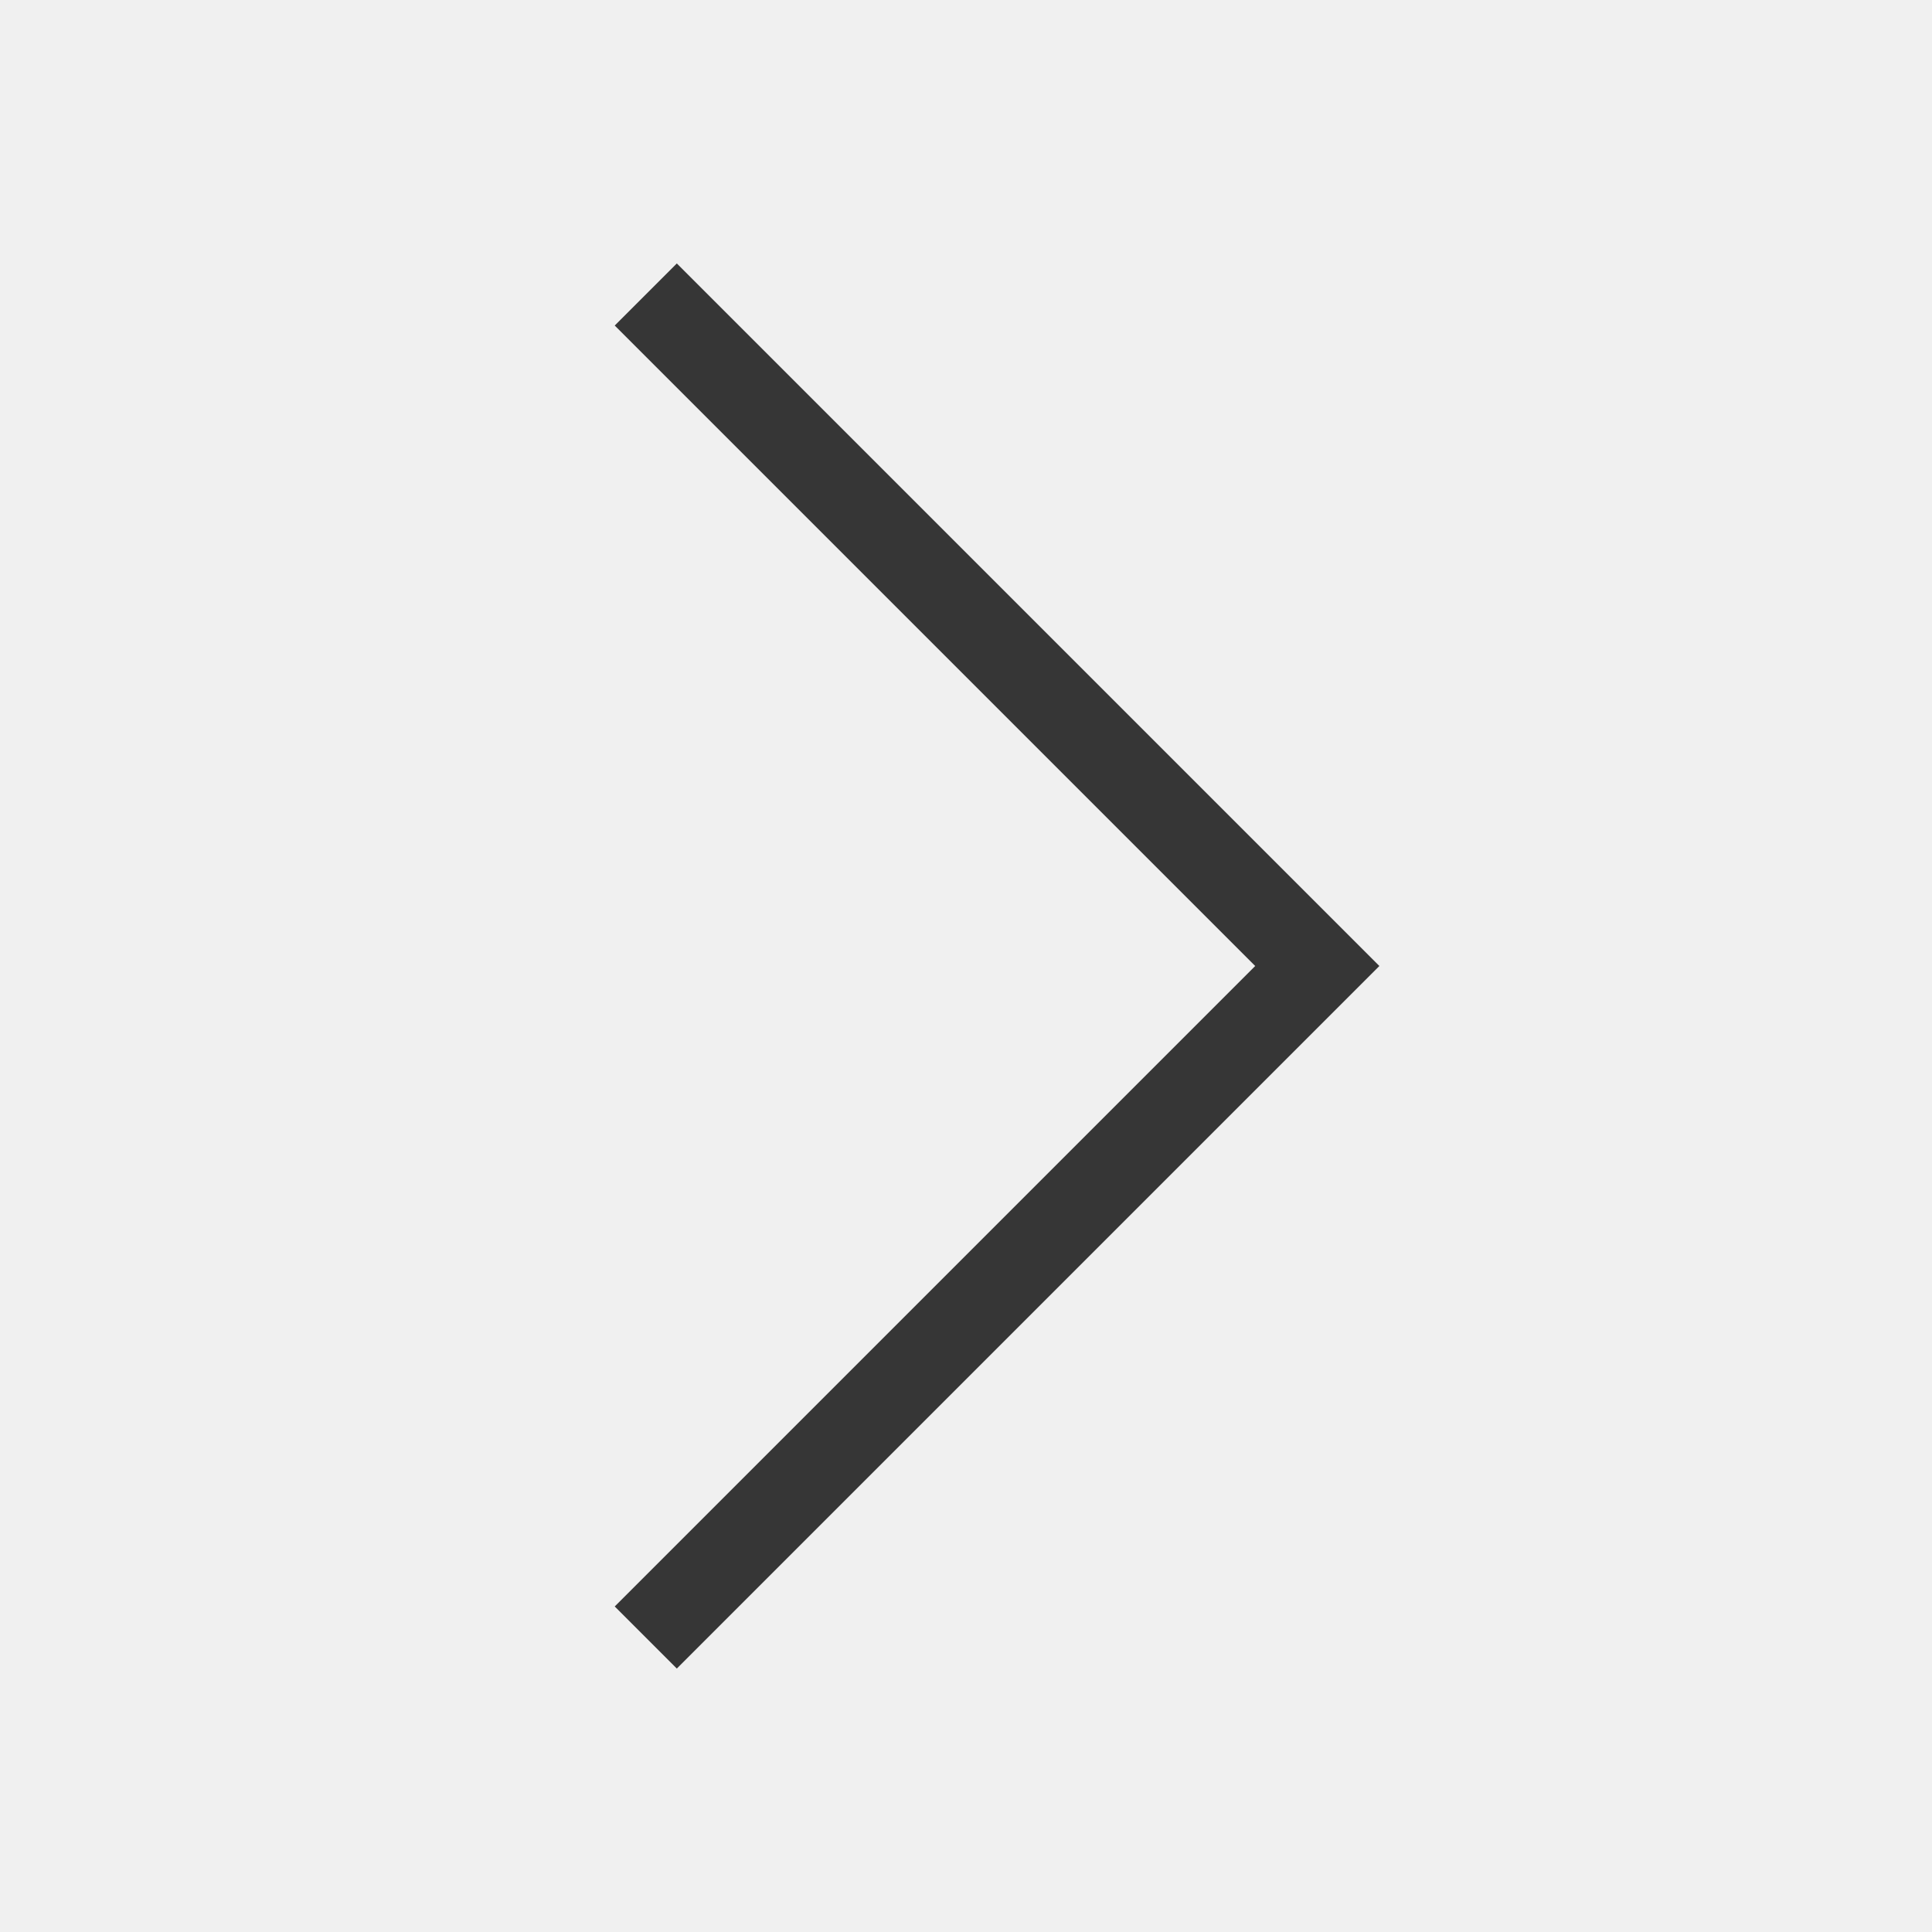
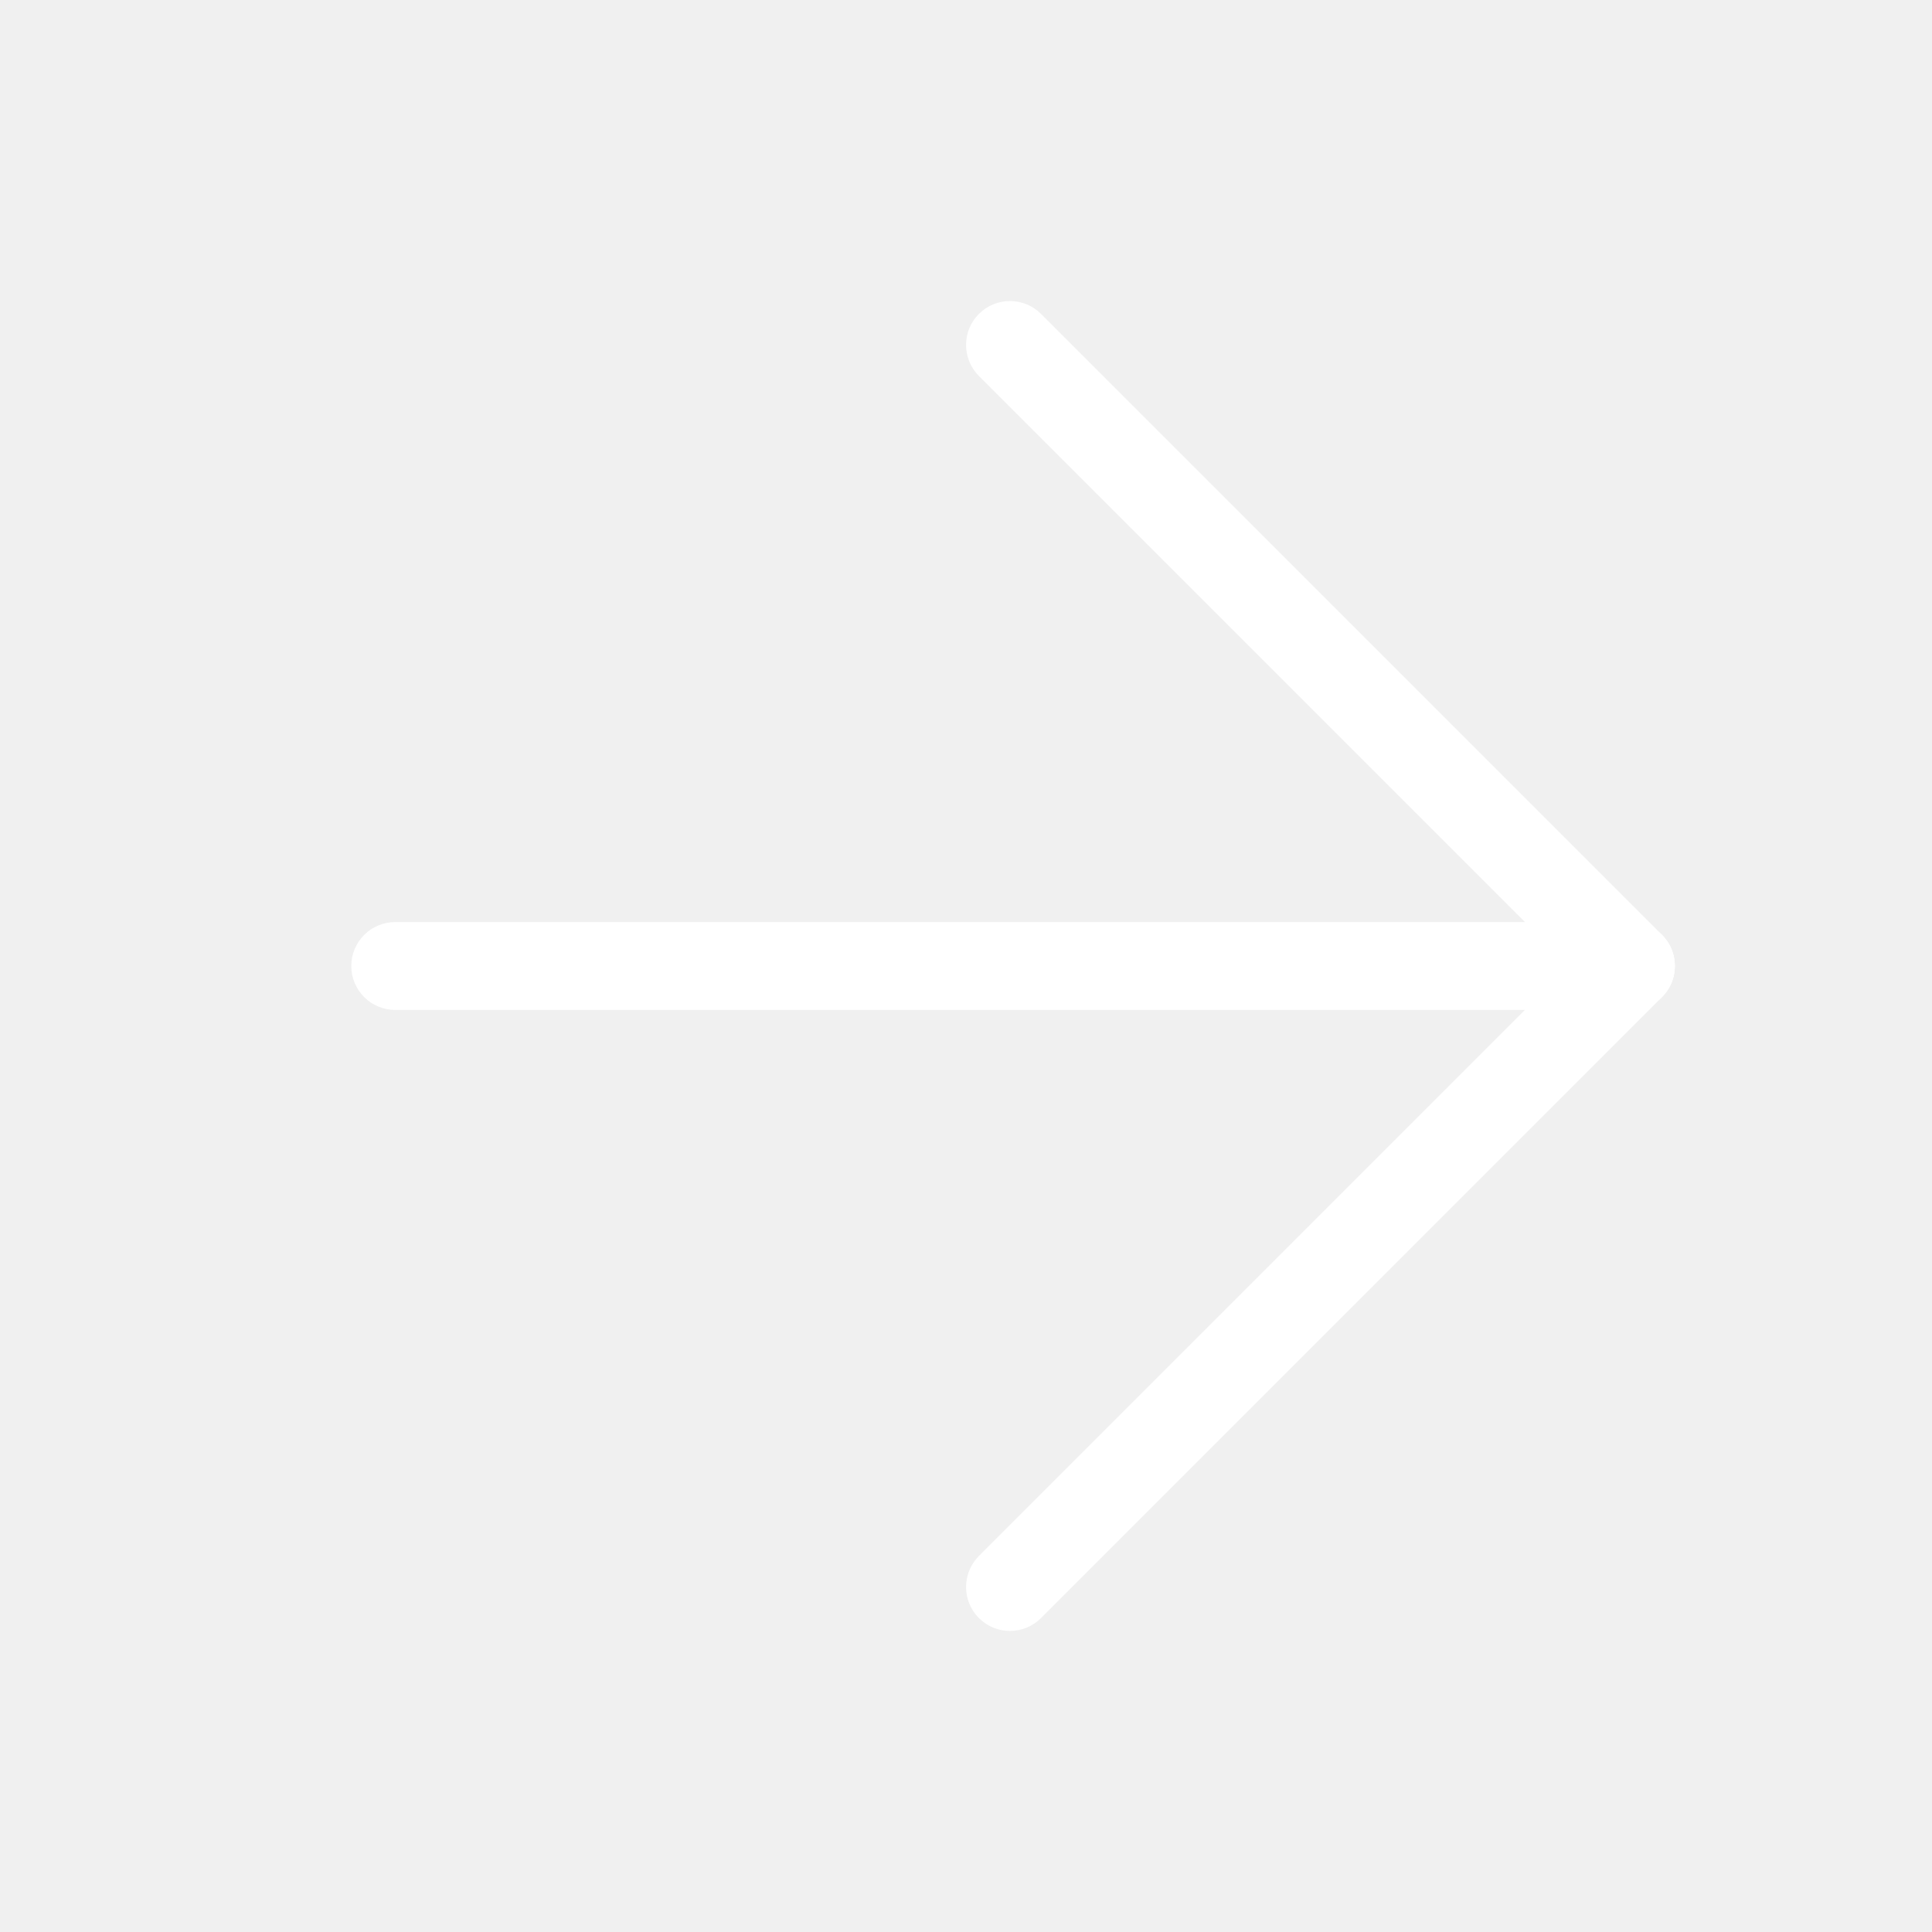
- <svg xmlns="http://www.w3.org/2000/svg" viewBox="0 0 22 22">
+ <svg xmlns="http://www.w3.org/2000/svg" viewBox="0 0 22 22" version="1.1" id="svg6">
  <defs id="defs3051">
    <style type="text/css" id="current-color-scheme">
      .ColorScheme-Text {
        color:#363636;
      }
      </style>
  </defs>
-   <path style="fill:currentColor;fill-opacity:1;stroke:none" d="m7.707 3l-.707.707 6.125 6.125 1.168 1.168-1.168 1.168-6.125 6.125.707.707 6.125-6.125 1.875-1.875-1.875-1.875-6.125-6.125" class="ColorScheme-Text" />
+   <path style="fill:currentColor;fill-opacity:1;stroke:none" d="M 7.707,-18 7,-17.293 l 6.125,6.125 L 14.293,-10 13.125,-8.832 7,-2.707 7.707,-2 l 6.125,-6.125 1.875,-1.875 -1.875,-1.875 -6.125,-6.125" class="ColorScheme-Text" id="path4" />
+   <g id="g1523" transform="matrix(-1,0,0,1,20,0.5000003)">
+     <rect style="opacity:1;fill:#ffffff;fill-opacity:1;fill-rule:evenodd;stroke-linecap:round;stroke-linejoin:round;stroke-opacity:0.502;paint-order:stroke fill markers" id="rect849" width="1" height="11" x="7.934" y="-4.086" ry="0.5" transform="rotate(45)" />
+     <rect style="opacity:1;fill:#ffffff;fill-opacity:1;fill-rule:evenodd;stroke-linecap:round;stroke-linejoin:round;stroke-opacity:0.502;paint-order:stroke fill markers" id="rect1417" width="1" height="11" x="-6.915" y="-18.935" ry="0.5" transform="matrix(0.7071068,-0.7071068,-0.7071068,-0.7071068,0,0)" />
+     <rect style="opacity:1;fill:#ffffff;fill-opacity:1;fill-rule:evenodd;stroke-width:1.171;stroke-linecap:round;stroke-linejoin:round;stroke-opacity:0.502;paint-order:stroke fill markers" id="rect1419" width="1" height="15.072" x="-11" y="-16" ry="0.5" transform="matrix(0,-1,-1,0,0,0)" />
+   </g>
</svg>
